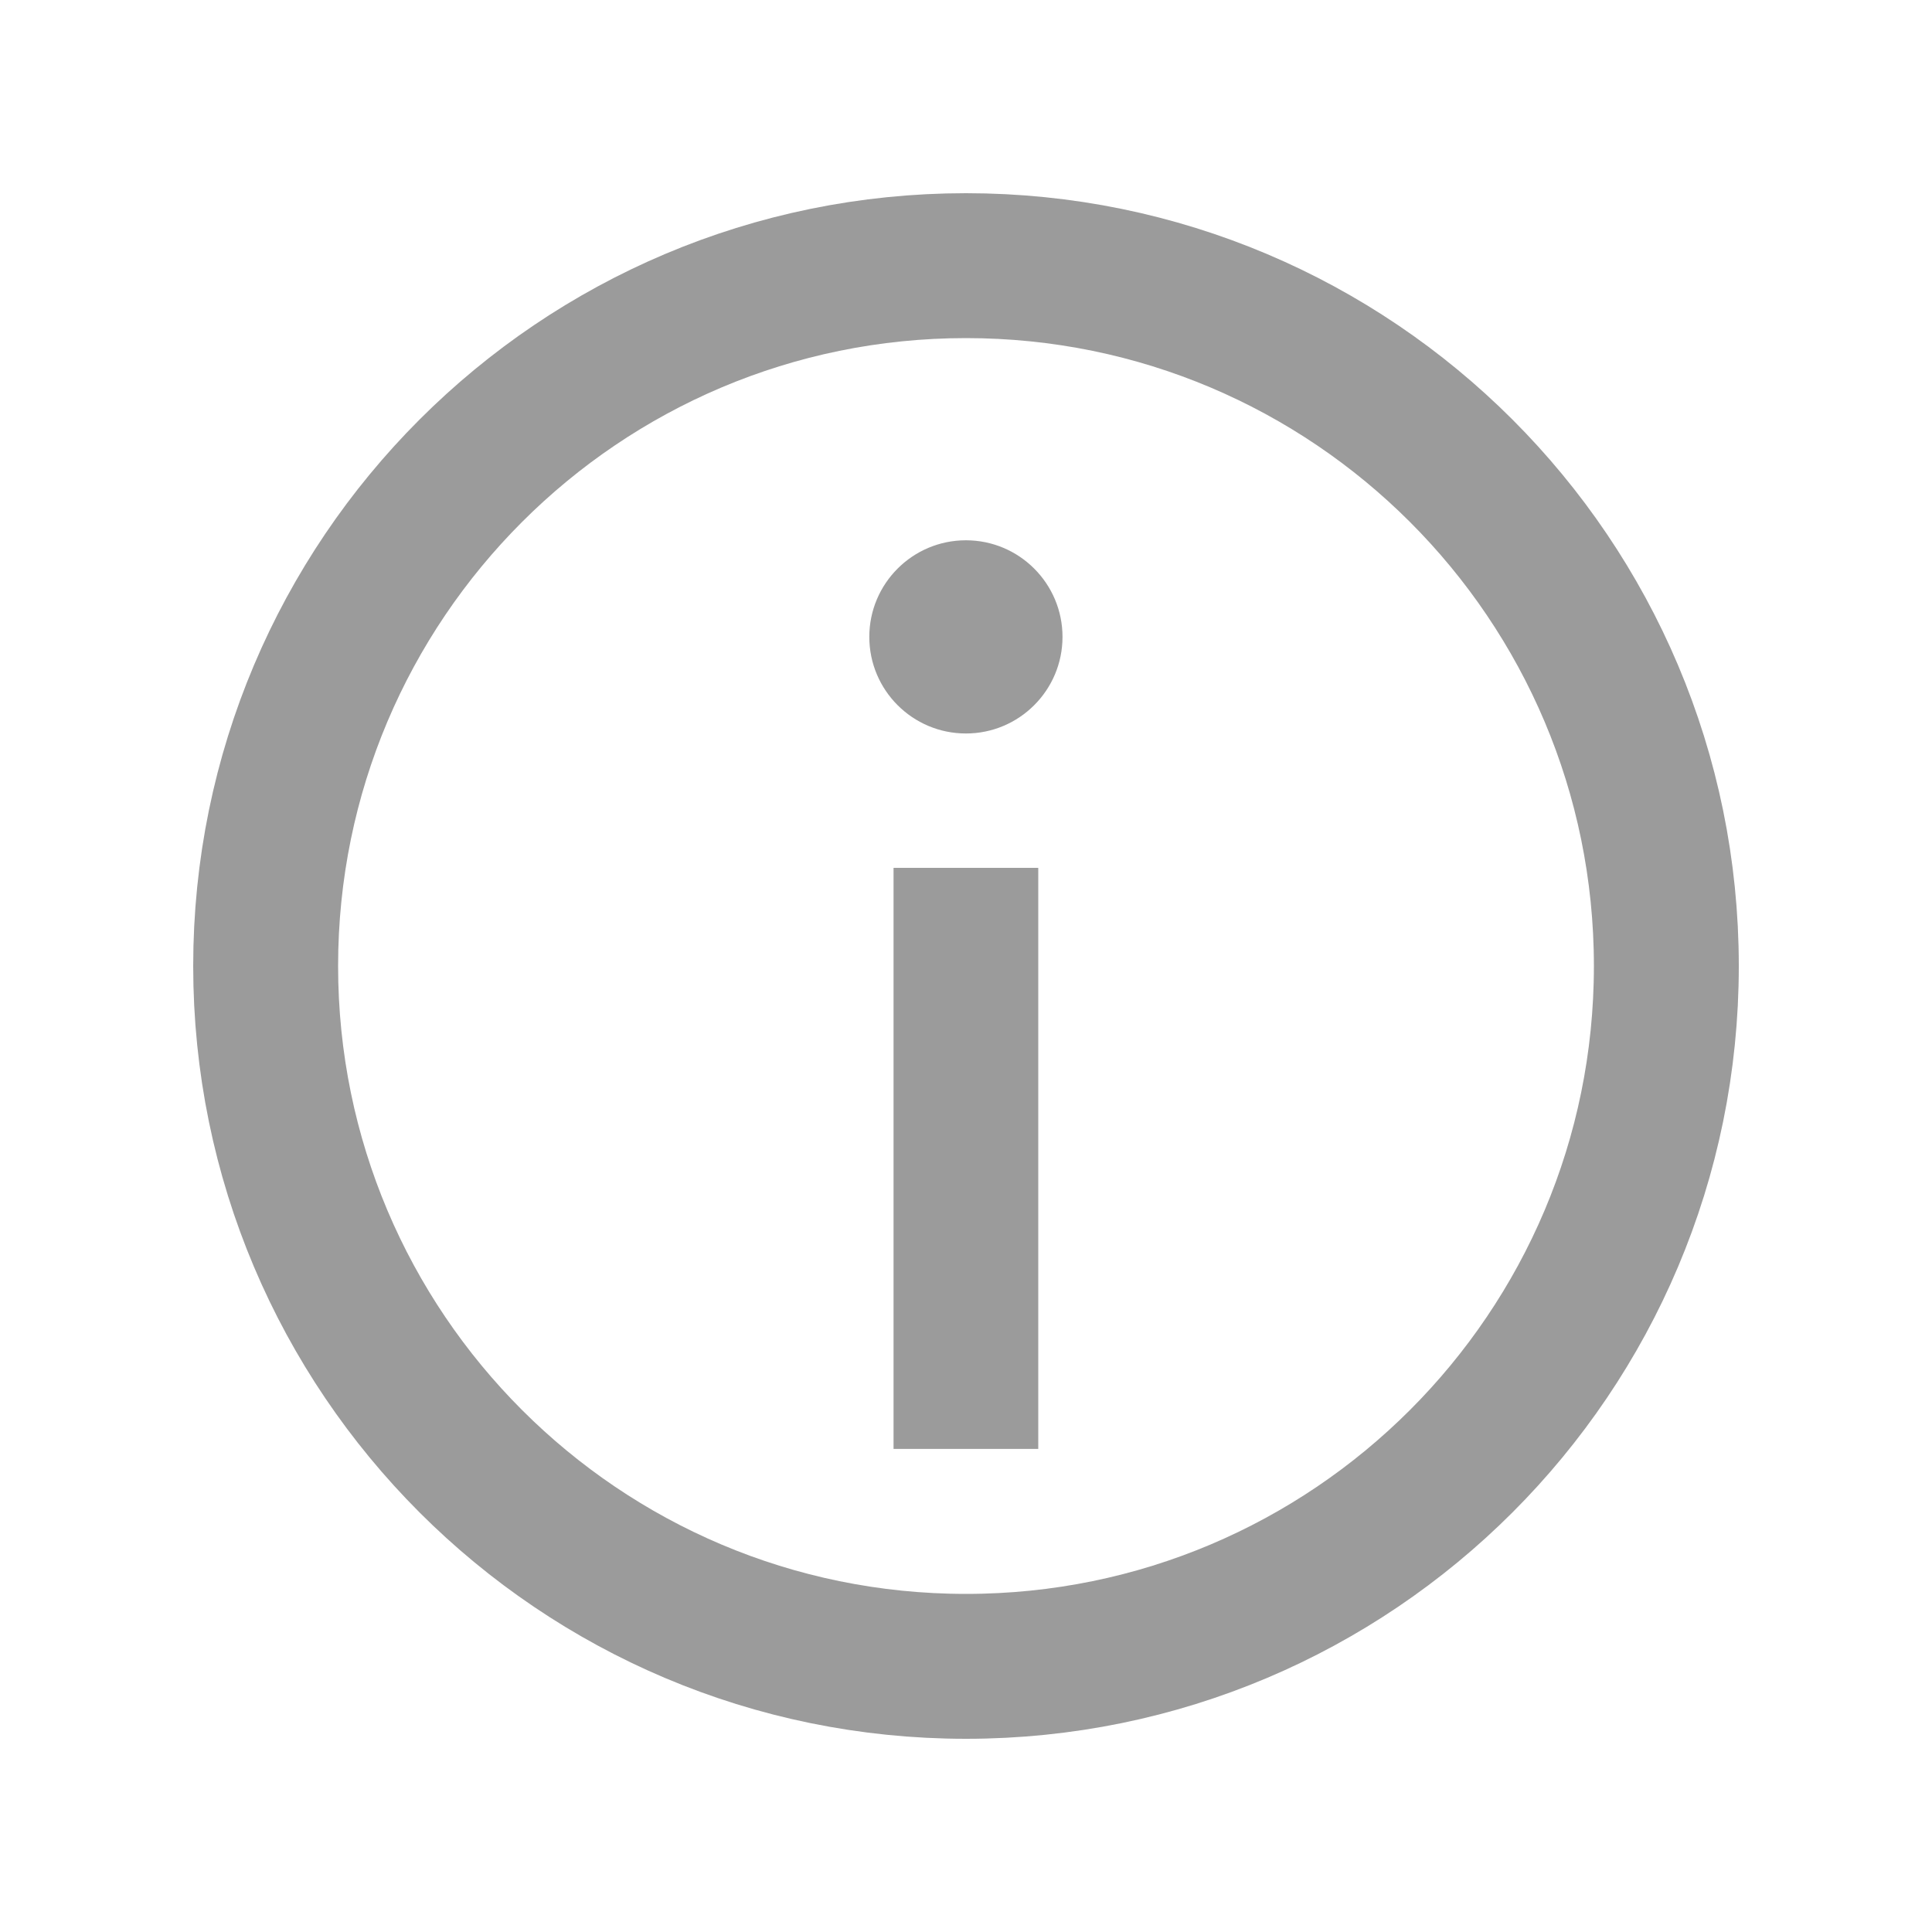
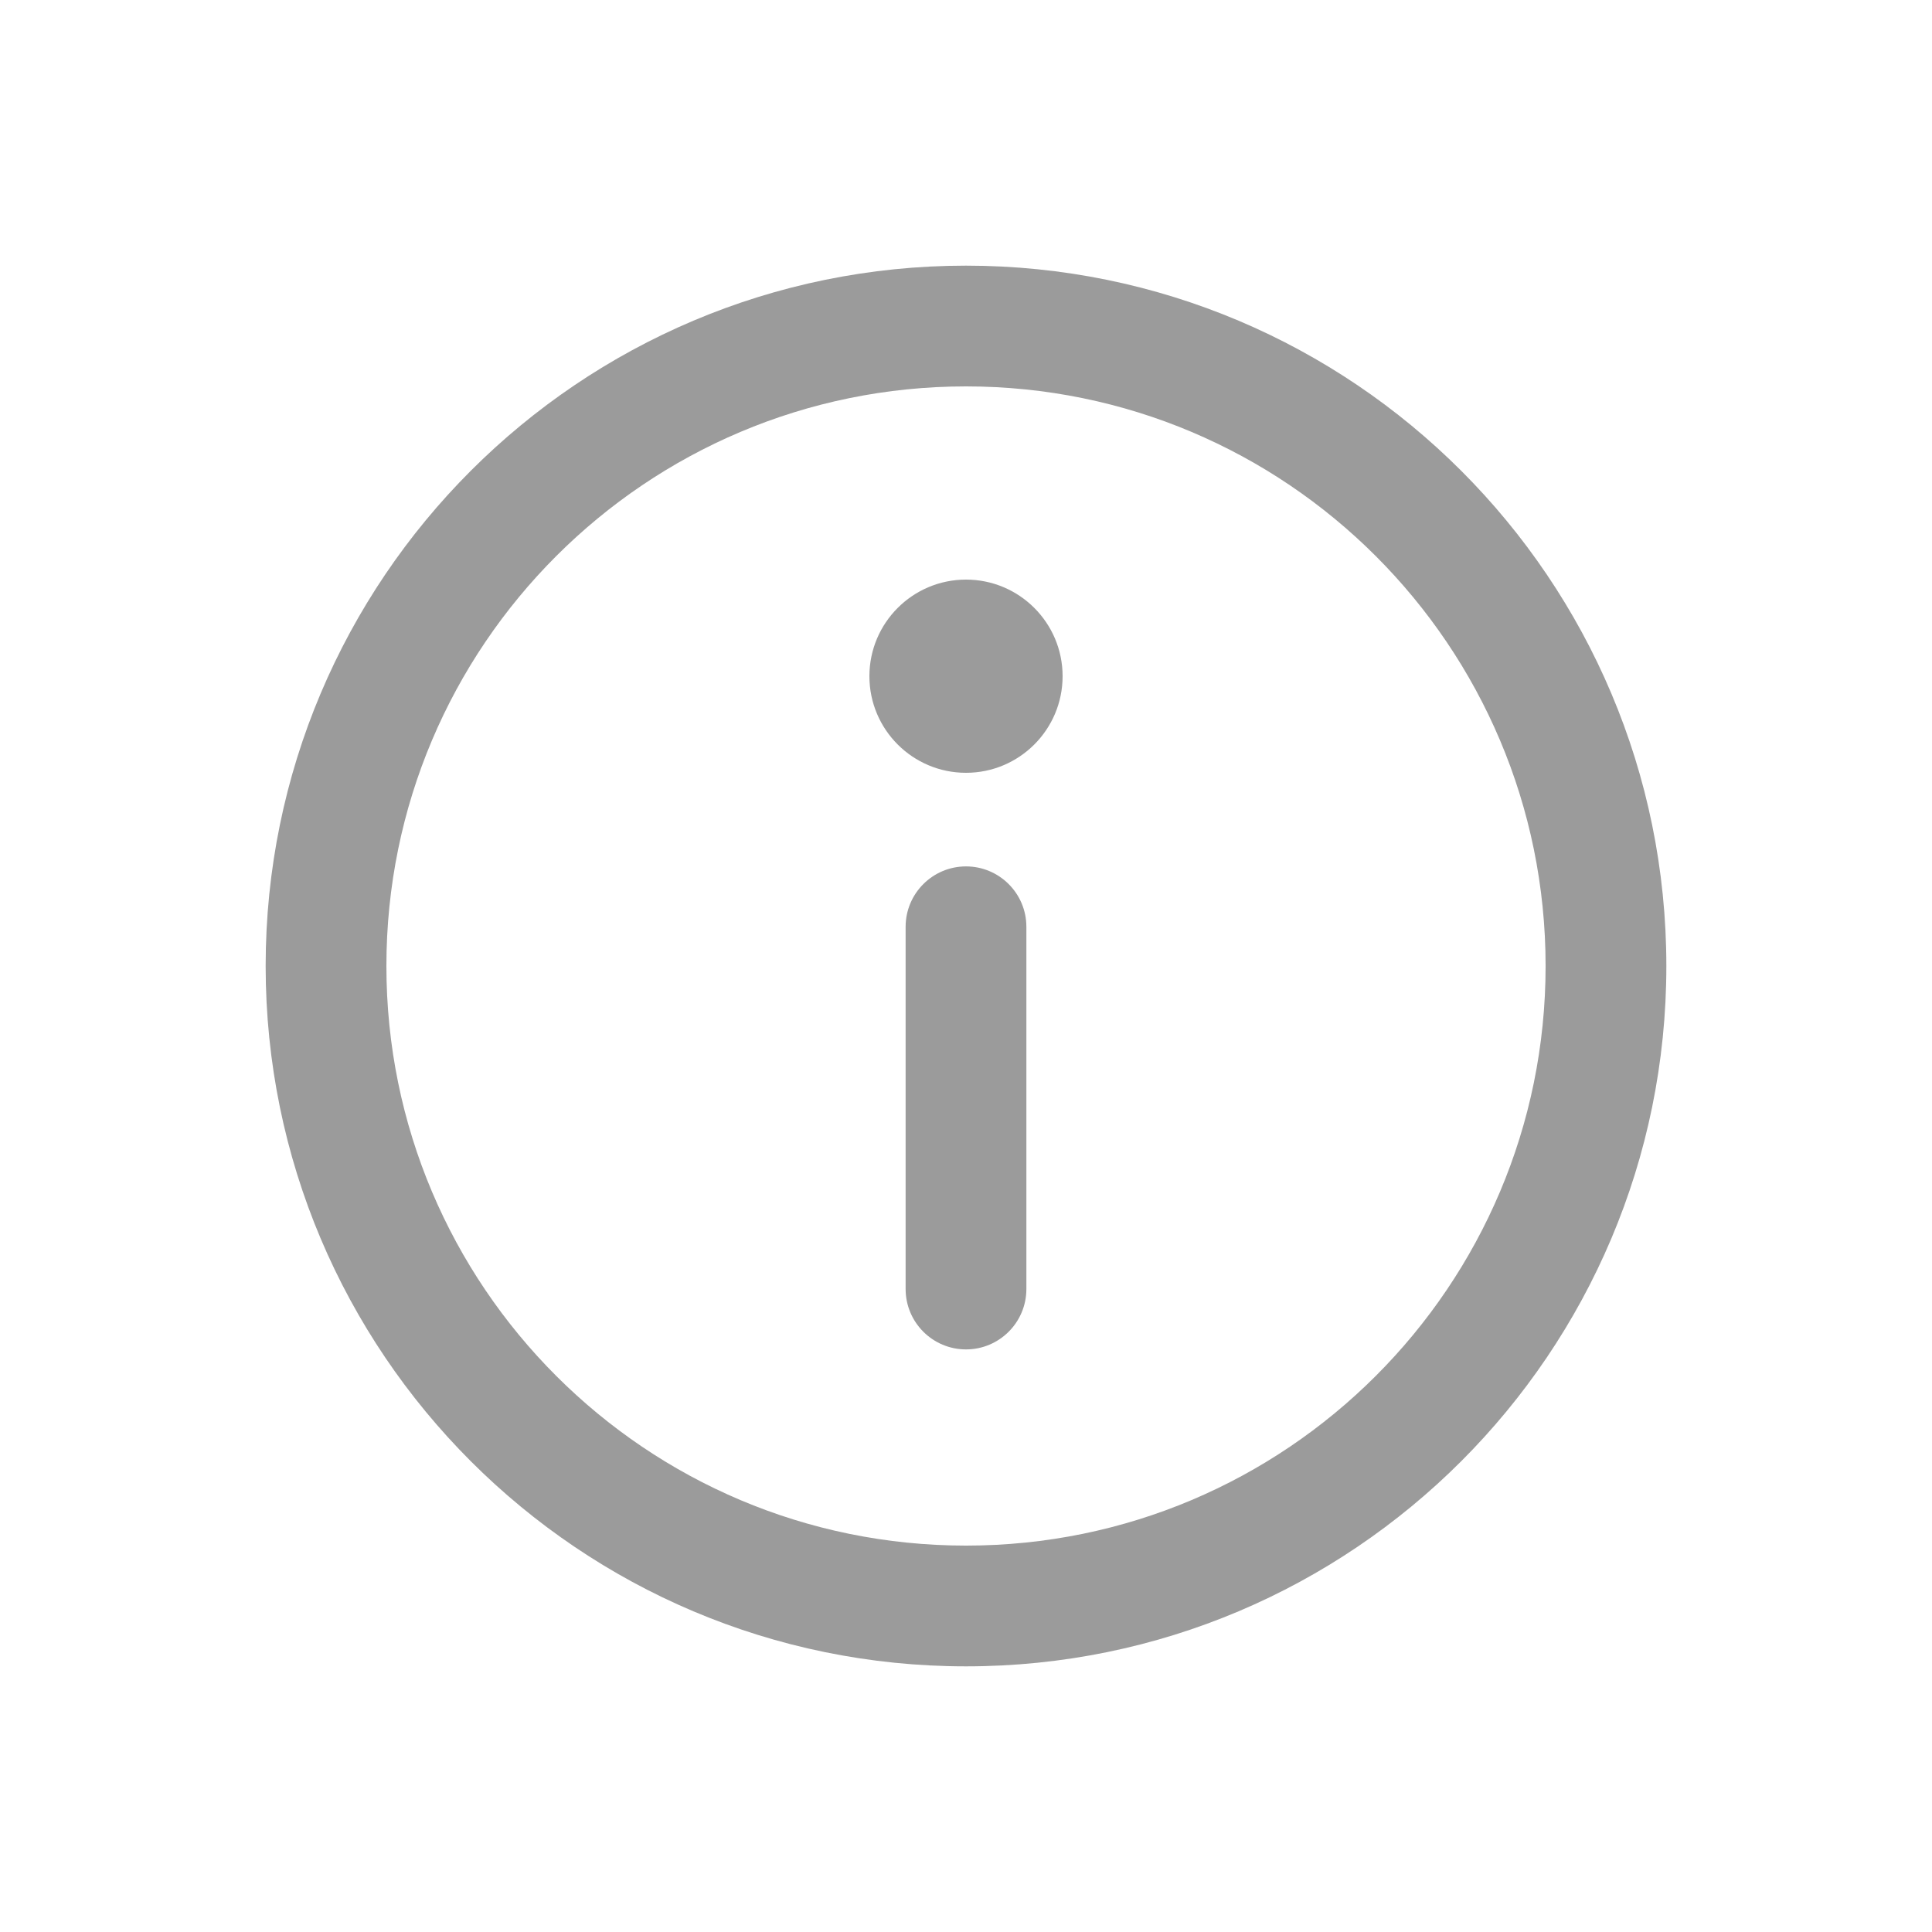
<svg xmlns="http://www.w3.org/2000/svg" width="20" height="20" viewBox="0 0 20 20" fill="none">
-   <circle cx="10" cy="10" r="7.25" stroke="#9B9B9B" stroke-width="1.5" />
-   <path d="M10.748 8.984V14.999H9.25V8.984H10.748Z" fill="#9B9B9B" />
-   <path d="M9.999 7.593C9.447 7.593 8.999 7.145 8.999 6.593C8.999 6.041 9.447 5.593 9.999 5.593C10.551 5.593 10.999 6.041 10.999 6.593C10.999 7.145 10.551 7.593 9.999 7.593Z" fill="#9B9B9B" />
+   <path d="M16 10C16 6.686 13.314 4 10 4C6.686 4 4 6.686 4 10C4 13.314 6.686 16 10 16V17.25C5.996 17.25 2.75 14.004 2.75 10C2.75 5.996 5.996 2.75 10 2.75C14.004 2.75 17.25 5.996 17.25 10C17.25 14.004 14.004 17.25 10 17.25V16C13.314 16 16 13.314 16 10Z" fill="#9B9B9B" />
+   <path d="M10 8.969C9.655 8.969 9.375 9.249 9.375 9.594V13.344C9.375 13.689 9.655 13.969 10 13.969C10.345 13.969 10.625 13.689 10.625 13.344V9.594C10.625 9.249 10.345 8.969 10 8.969Z" fill="#9B9B9B" />
+   <path d="M10 6C9.448 6 9 6.448 9 7C9 7.552 9.448 8 10 8C10.552 8 11 7.552 11 7C11 6.448 10.552 6 10 6Z" fill="#9B9B9B" />
</svg>
